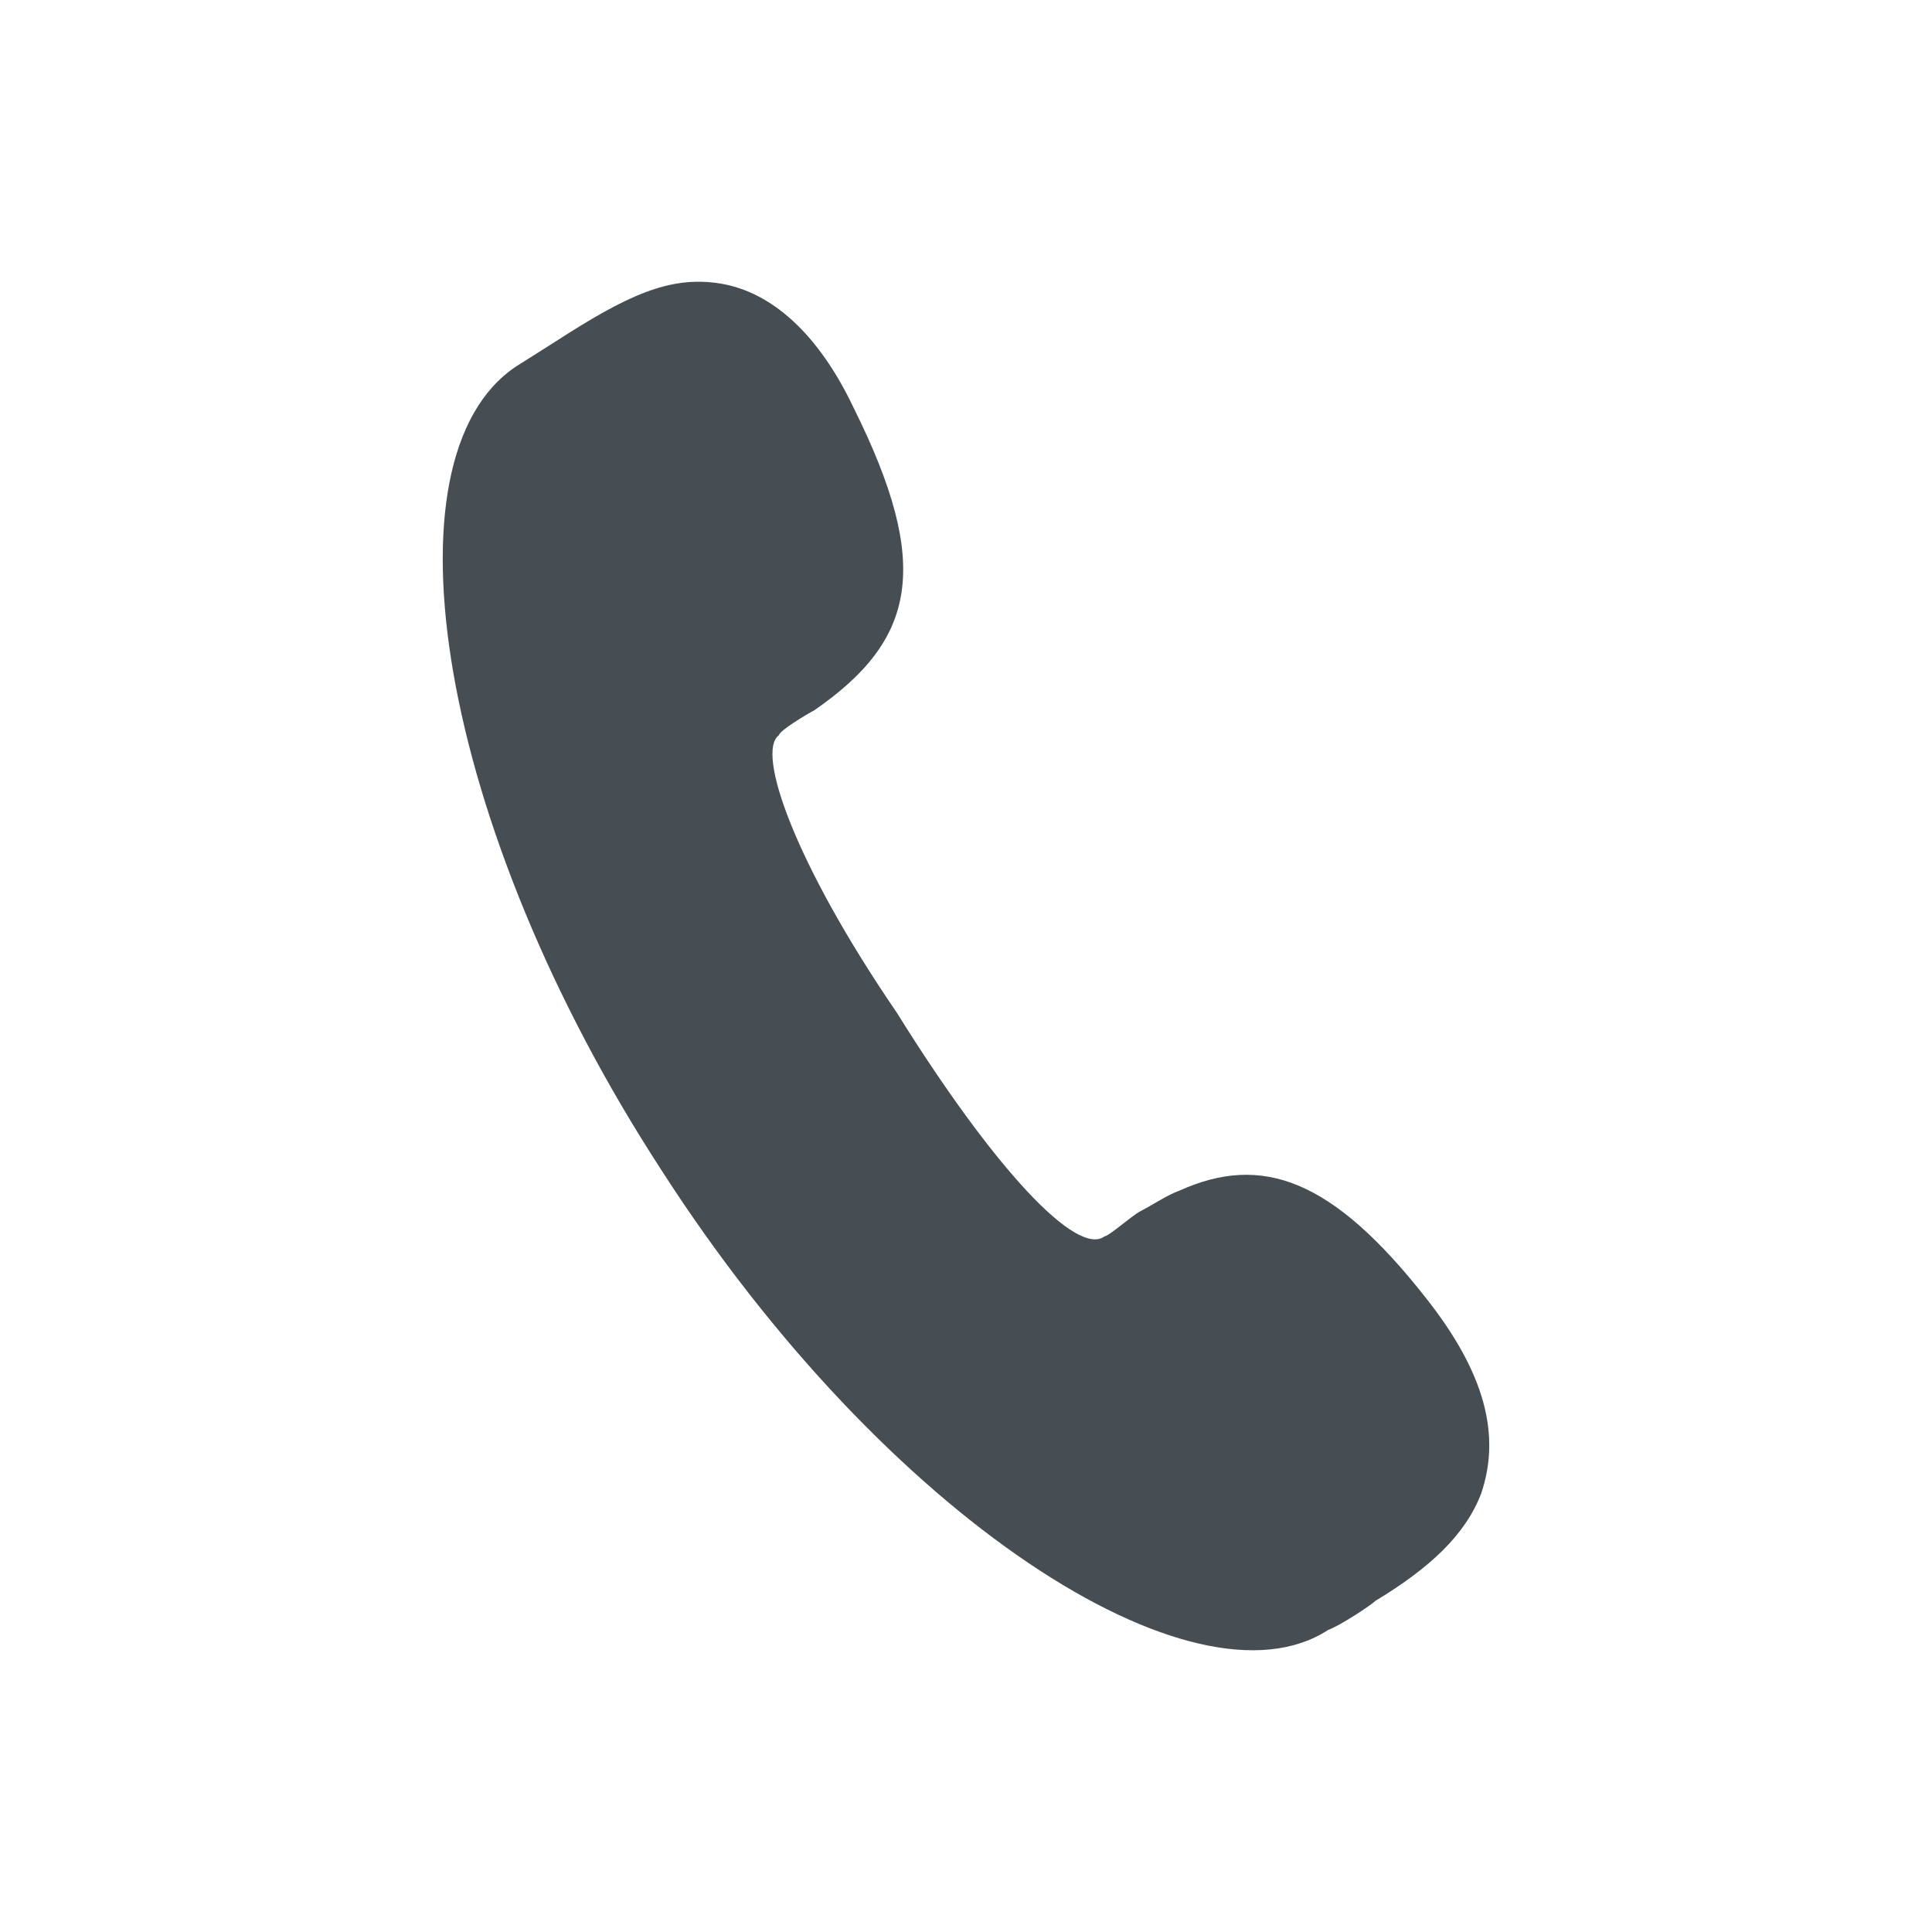
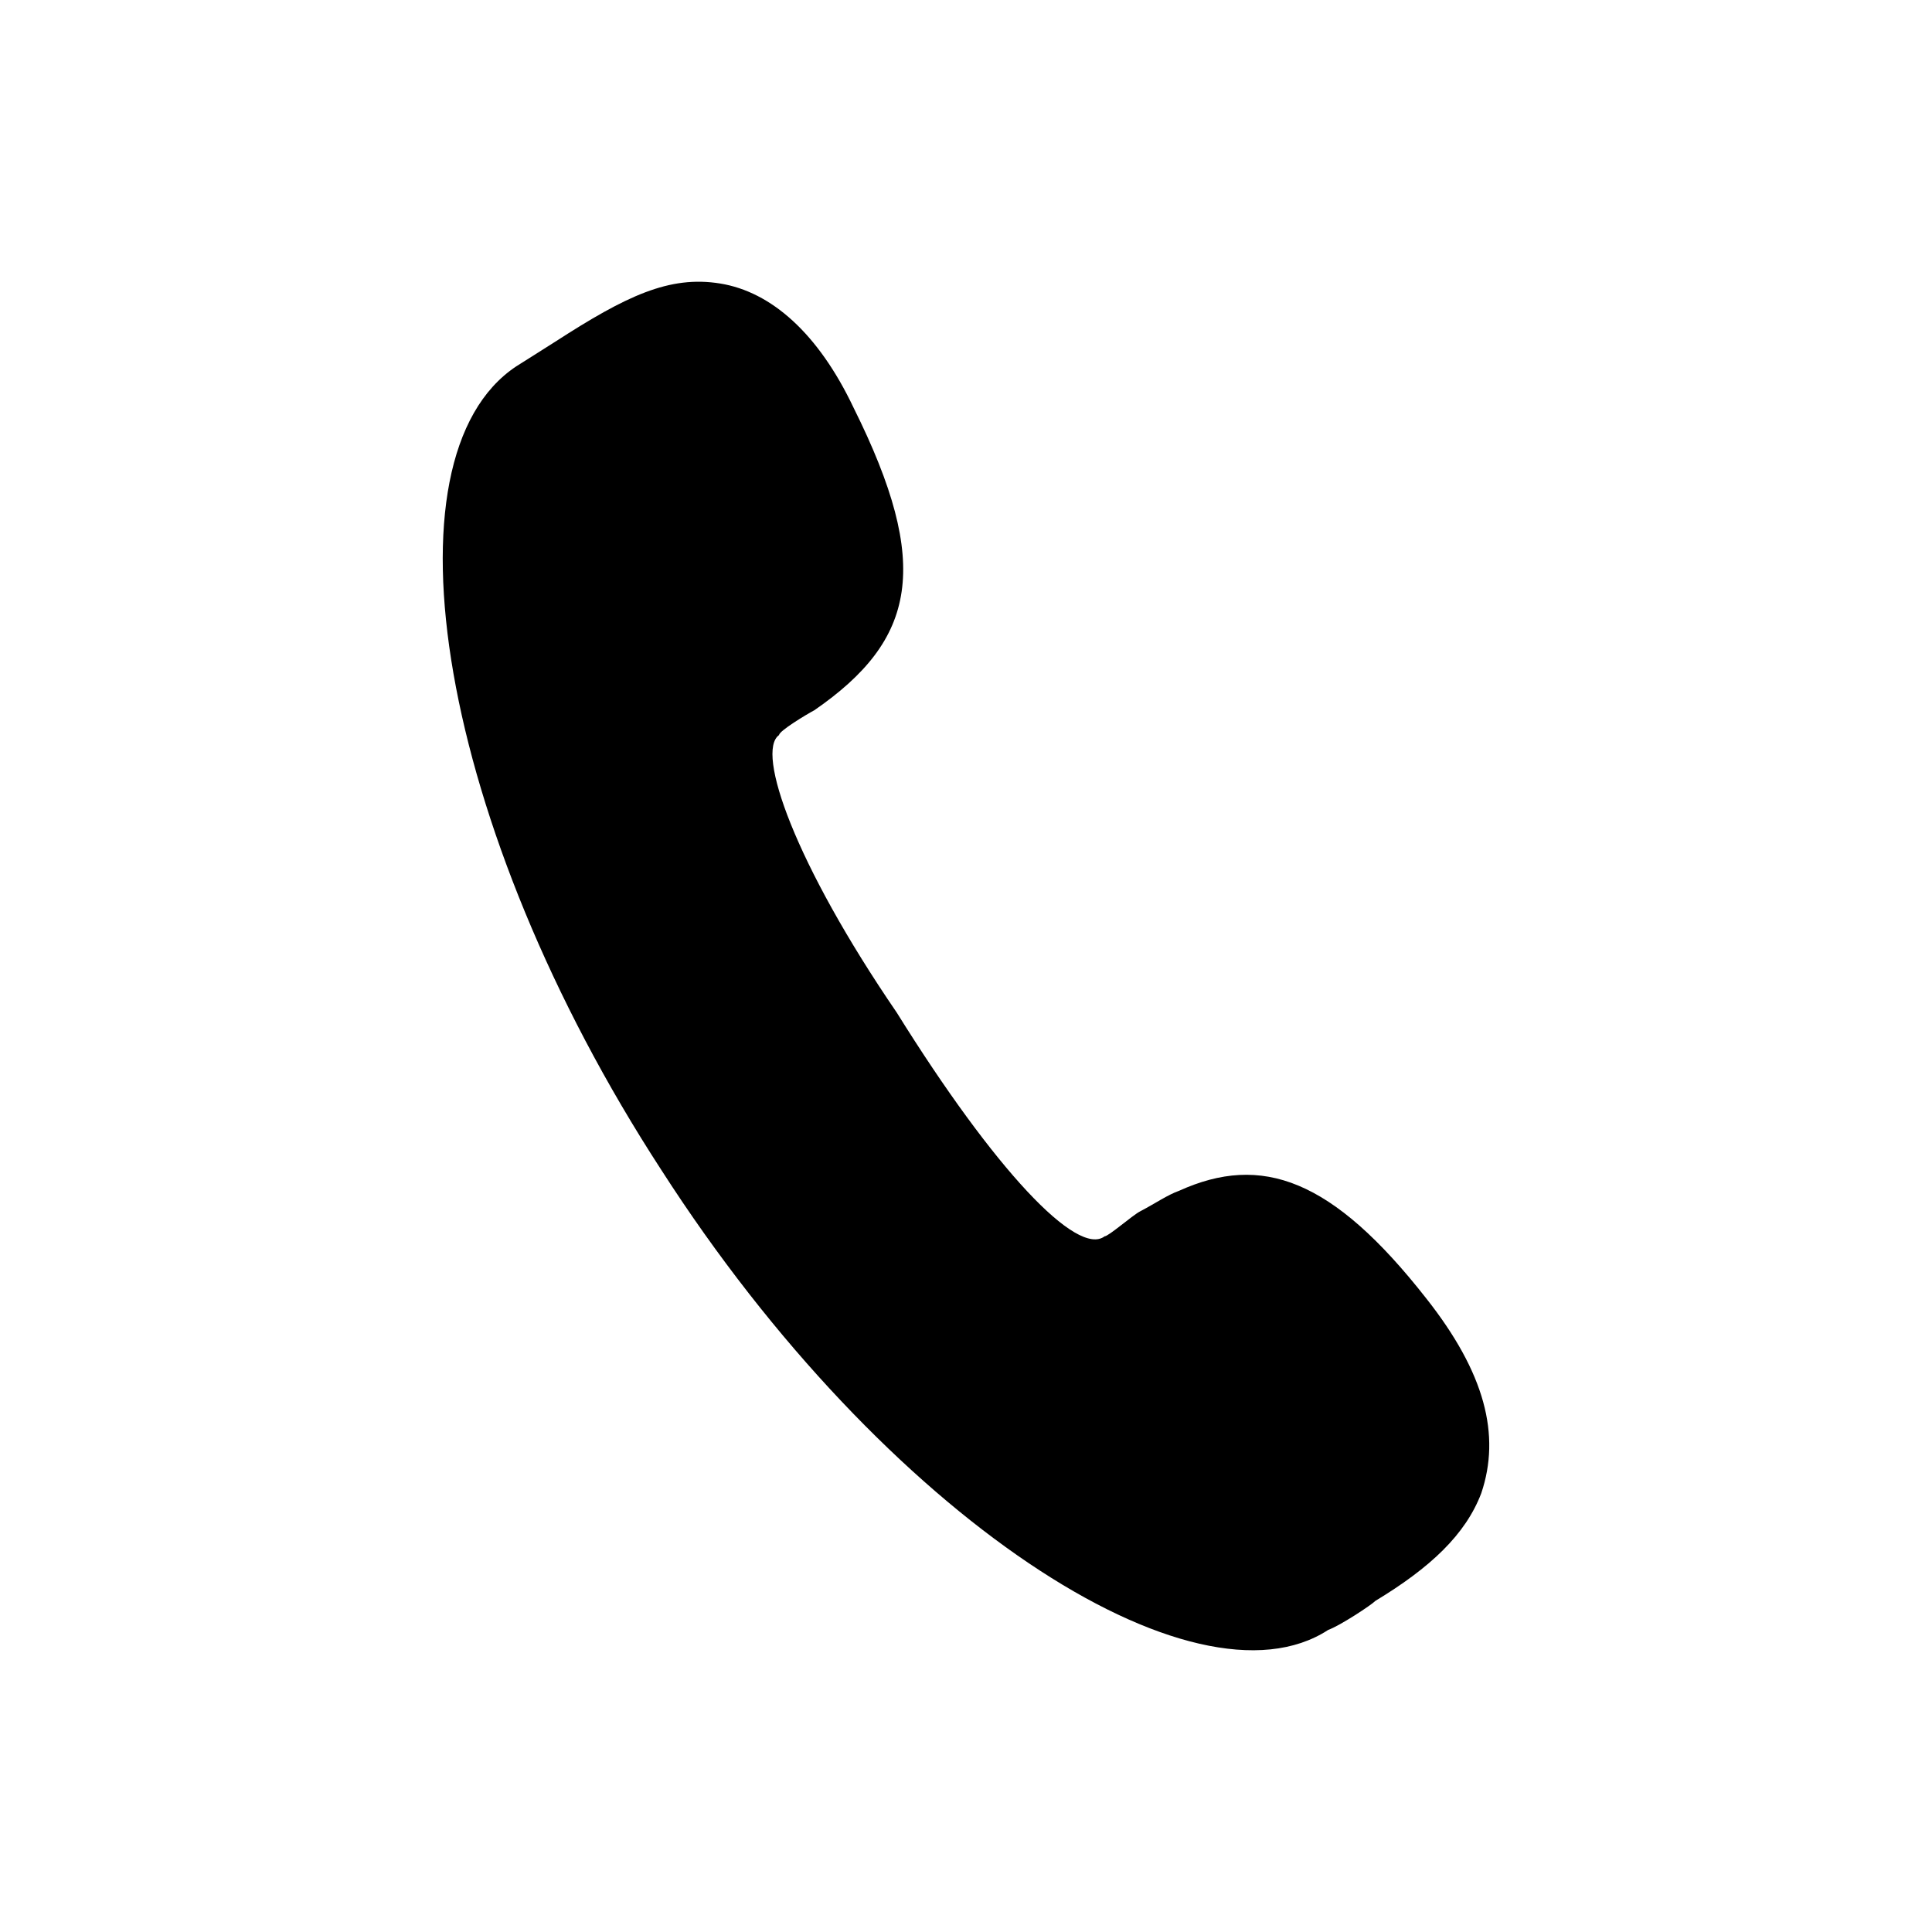
- <svg xmlns="http://www.w3.org/2000/svg" width="24" height="24" viewBox="0 0 24 24" fill="none">
-   <path d="M13.722 15.358C13.771 15.358 14.063 15.101 14.161 15.049C14.356 14.947 14.502 14.844 14.648 14.792C15.672 14.329 16.549 14.638 17.718 16.13C18.449 17.056 18.644 17.828 18.401 18.549C18.206 19.063 17.767 19.475 17.085 19.887C17.036 19.938 16.646 20.195 16.5 20.247C14.843 21.328 10.993 18.858 8.216 14.535C5.438 10.264 4.707 5.684 6.413 4.551L6.657 4.397L6.9 4.243C7.777 3.677 8.313 3.419 8.947 3.522C9.58 3.625 10.165 4.14 10.604 5.066C11.578 7.022 11.383 7.948 10.116 8.823C10.019 8.874 9.678 9.08 9.678 9.131C9.385 9.337 9.873 10.727 11.14 12.579C12.358 14.535 13.381 15.616 13.722 15.358Z" fill="#464E53" />
+ <svg xmlns="http://www.w3.org/2000/svg" width="24" height="24" viewBox="0 0 24 24">
+   <path d="M13.722 15.358C13.771 15.358 14.063 15.101 14.161 15.049C14.356 14.947 14.502 14.844 14.648 14.792C15.672 14.329 16.549 14.638 17.718 16.13C18.449 17.056 18.644 17.828 18.401 18.549C18.206 19.063 17.767 19.475 17.085 19.887C17.036 19.938 16.646 20.195 16.5 20.247C14.843 21.328 10.993 18.858 8.216 14.535C5.438 10.264 4.707 5.684 6.413 4.551L6.657 4.397L6.9 4.243C7.777 3.677 8.313 3.419 8.947 3.522C9.58 3.625 10.165 4.14 10.604 5.066C11.578 7.022 11.383 7.948 10.116 8.823C10.019 8.874 9.678 9.08 9.678 9.131C9.385 9.337 9.873 10.727 11.14 12.579C12.358 14.535 13.381 15.616 13.722 15.358Z" />
</svg>
